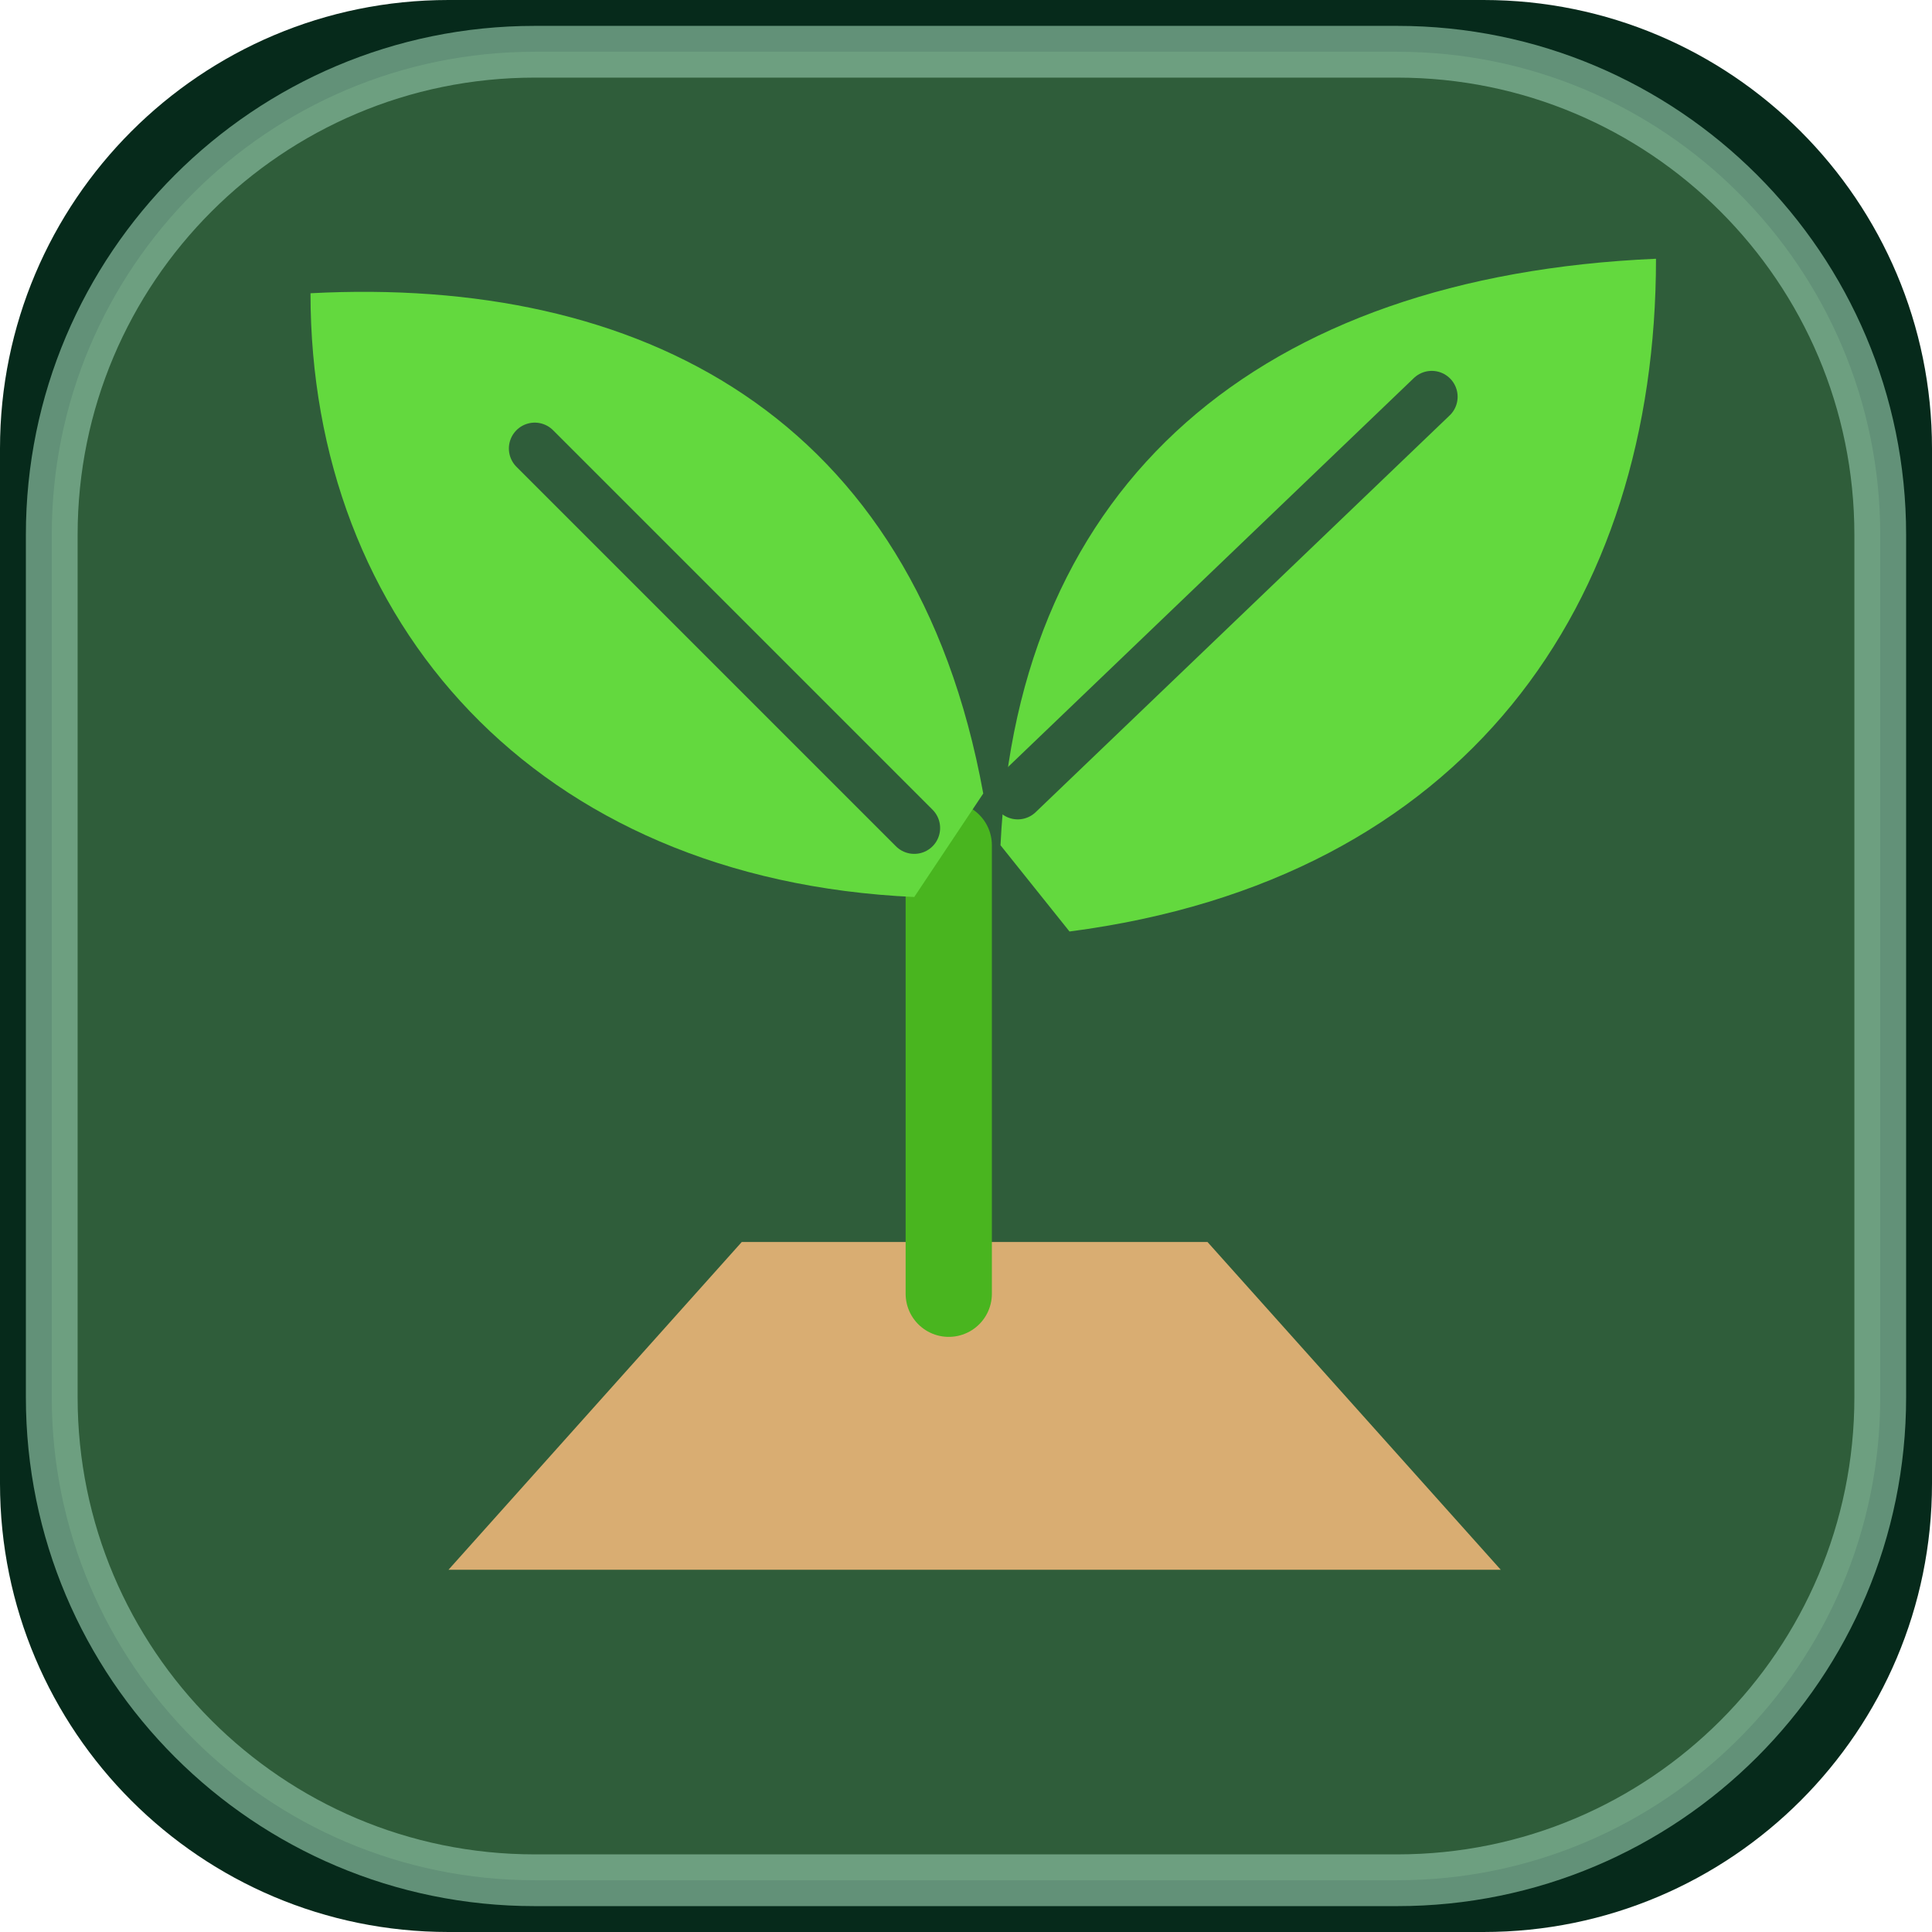
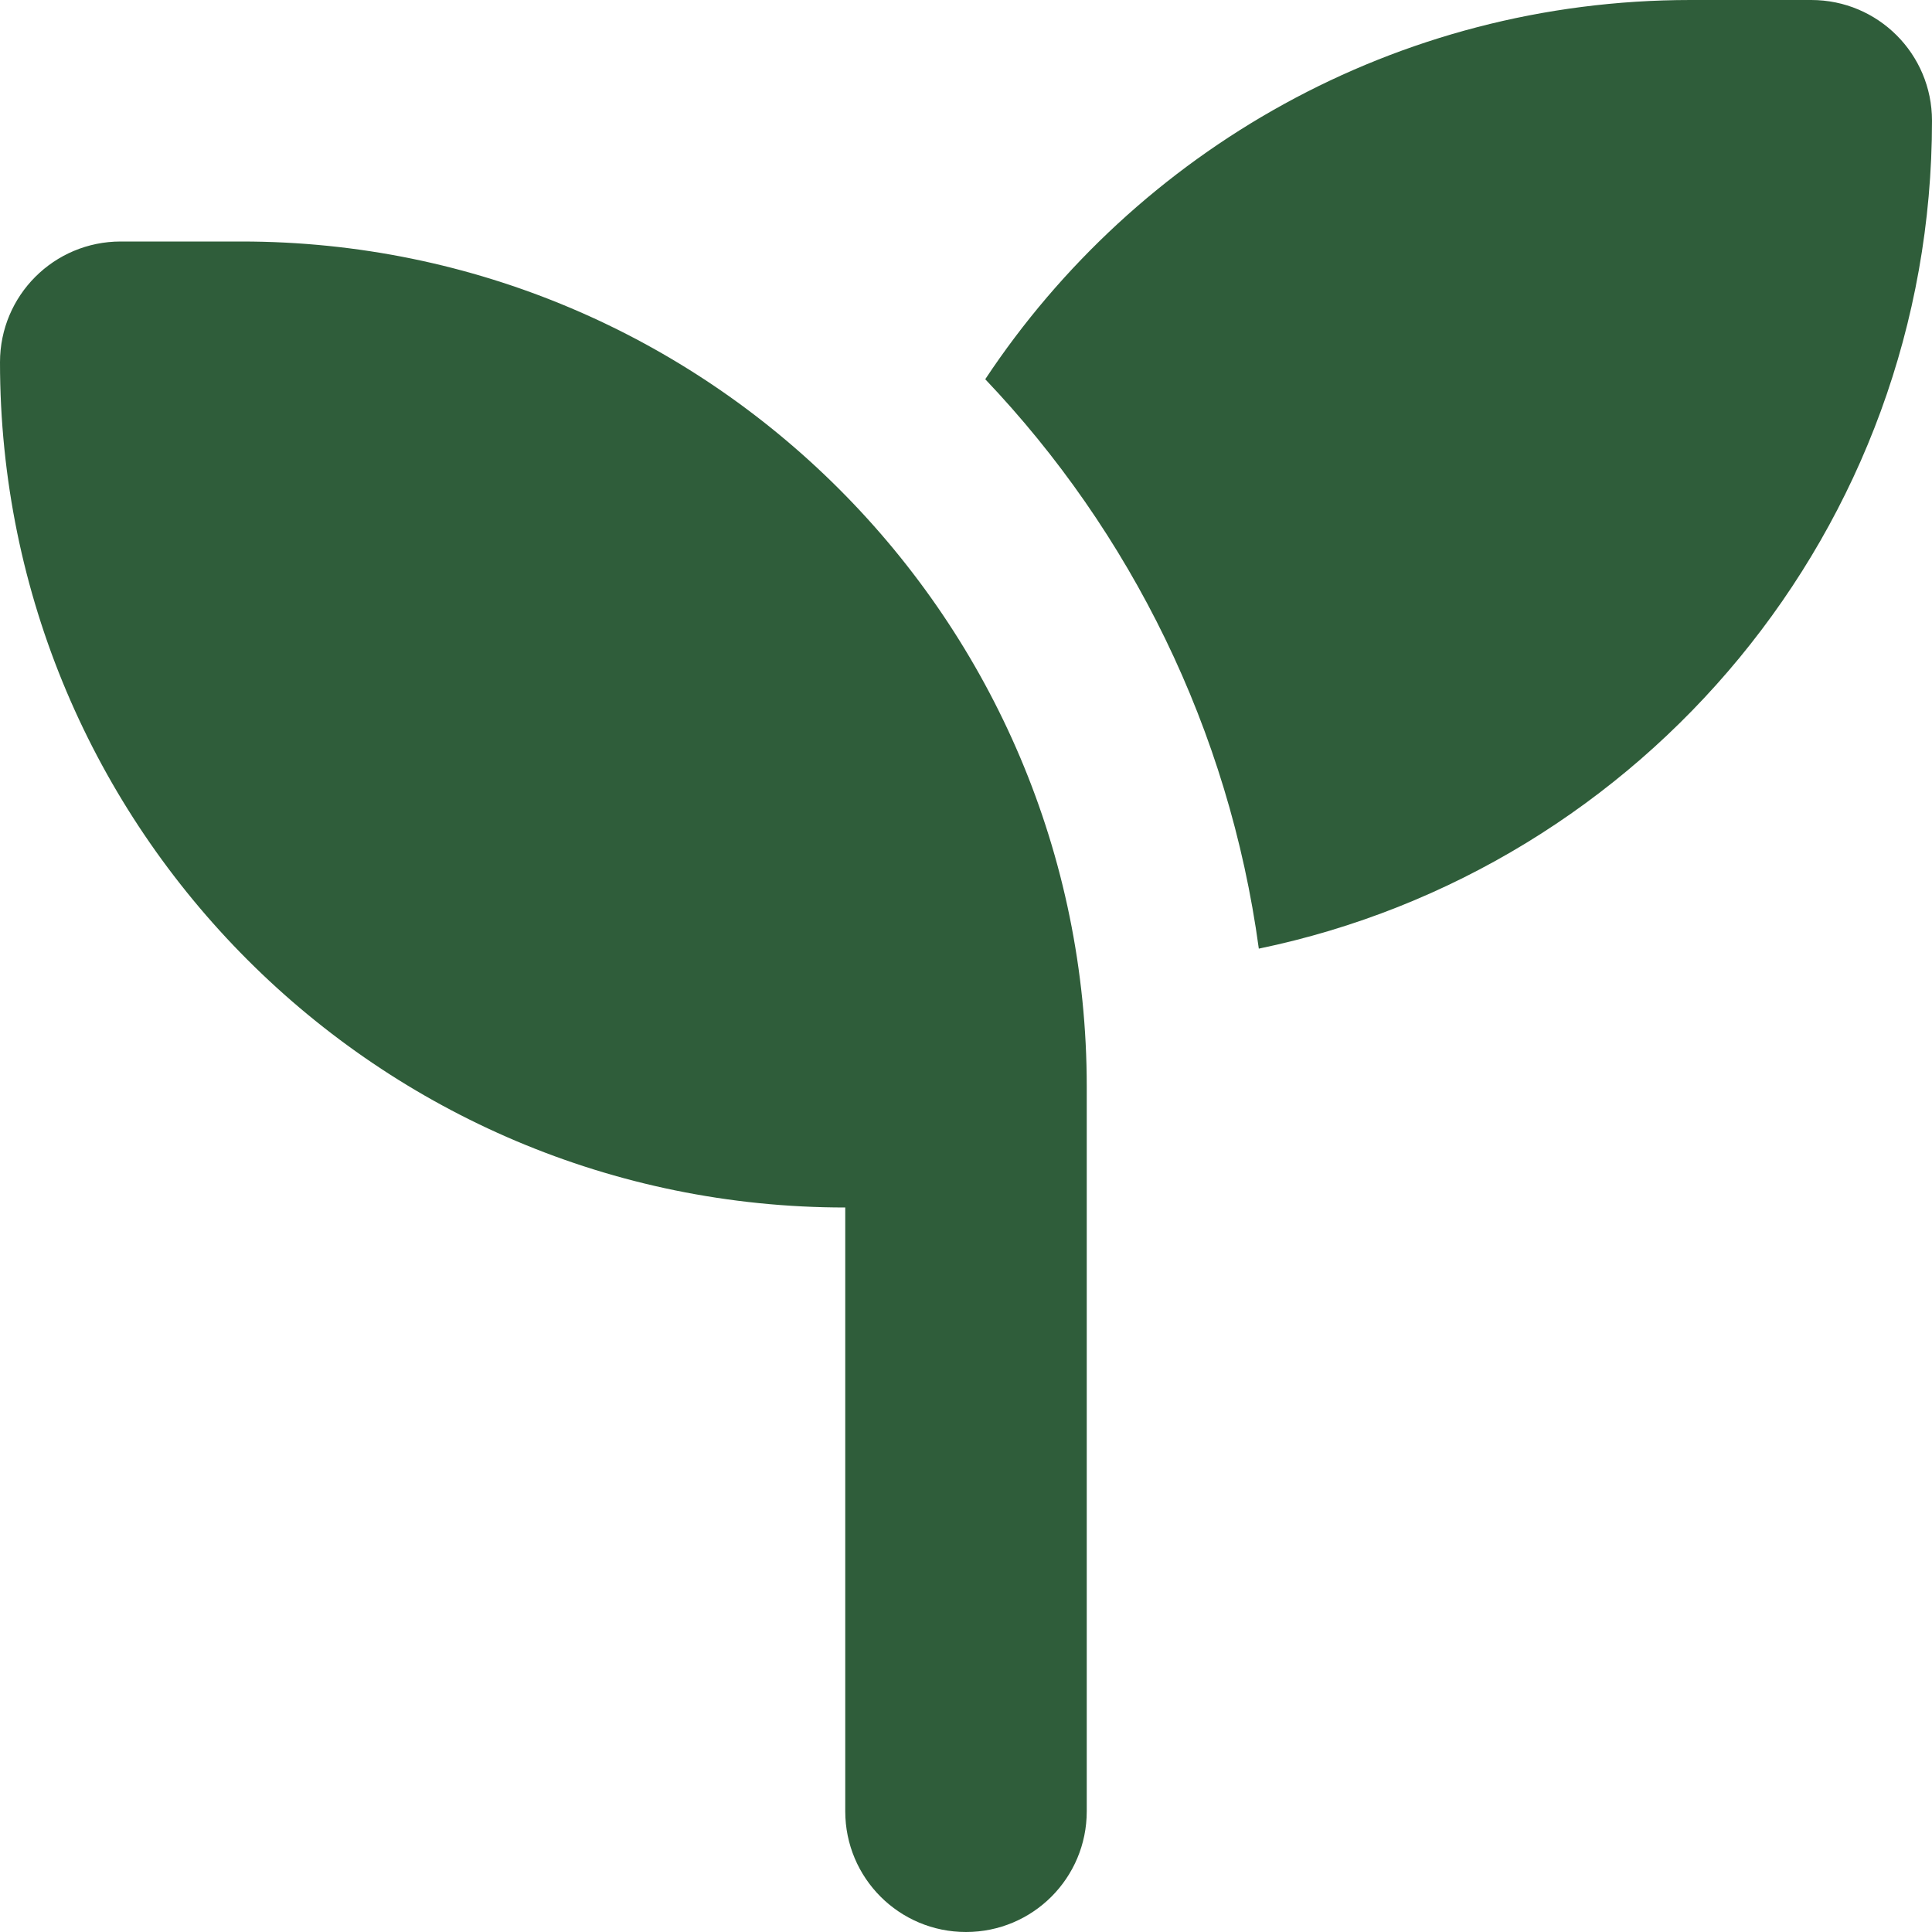
- <svg xmlns="http://www.w3.org/2000/svg" width="192" height="192" viewBox="0 0 112 112">
-   <rect width="112" height="112" rx="26" fill="#062a1b" />
-   <rect x="3" y="3" width="106" height="106" rx="28" fill="#2f5d3a" stroke="#86b99c" stroke-opacity=".72" stroke-width="3" />
-   <path d="M26 91 43 72h27l17 19H26Z" fill="#d9ad72" />
-   <path d="M55 75V49" fill="none" stroke="#49b51f" stroke-linecap="round" stroke-width="5" />
-   <path d="M53 52C31 51 18 36 18 17c19-1 35 7 39 29M58 49C59 28 73 16 96 15c0 20-11 36-34 39" fill="#63d93e" />
-   <path d="m53 48-22-22m28 20 24-23" fill="none" stroke="#2f5d3a" stroke-linecap="round" stroke-width="3" />
+ <svg xmlns="http://www.w3.org/2000/svg" width="192" height="192" viewBox="0 0 512 512">
+   <path fill="#2f5d3a" d="M512 32C512 140.1 435.4 230.3 333.6 251.4 325.7 193.3 299.6 141 261.1 100.5 301.2 40 369.9 0 448 0l32 0c17.7 0 32 14.3 32 32zM0 96C0 78.3 14.3 64 32 64l32 0c123.7 0 224 100.3 224 224l0 192c0 17.7-14.3 32-32 32s-32-14.3-32-32l0-160C100.3 320 0 219.7 0 96z" />
</svg>
